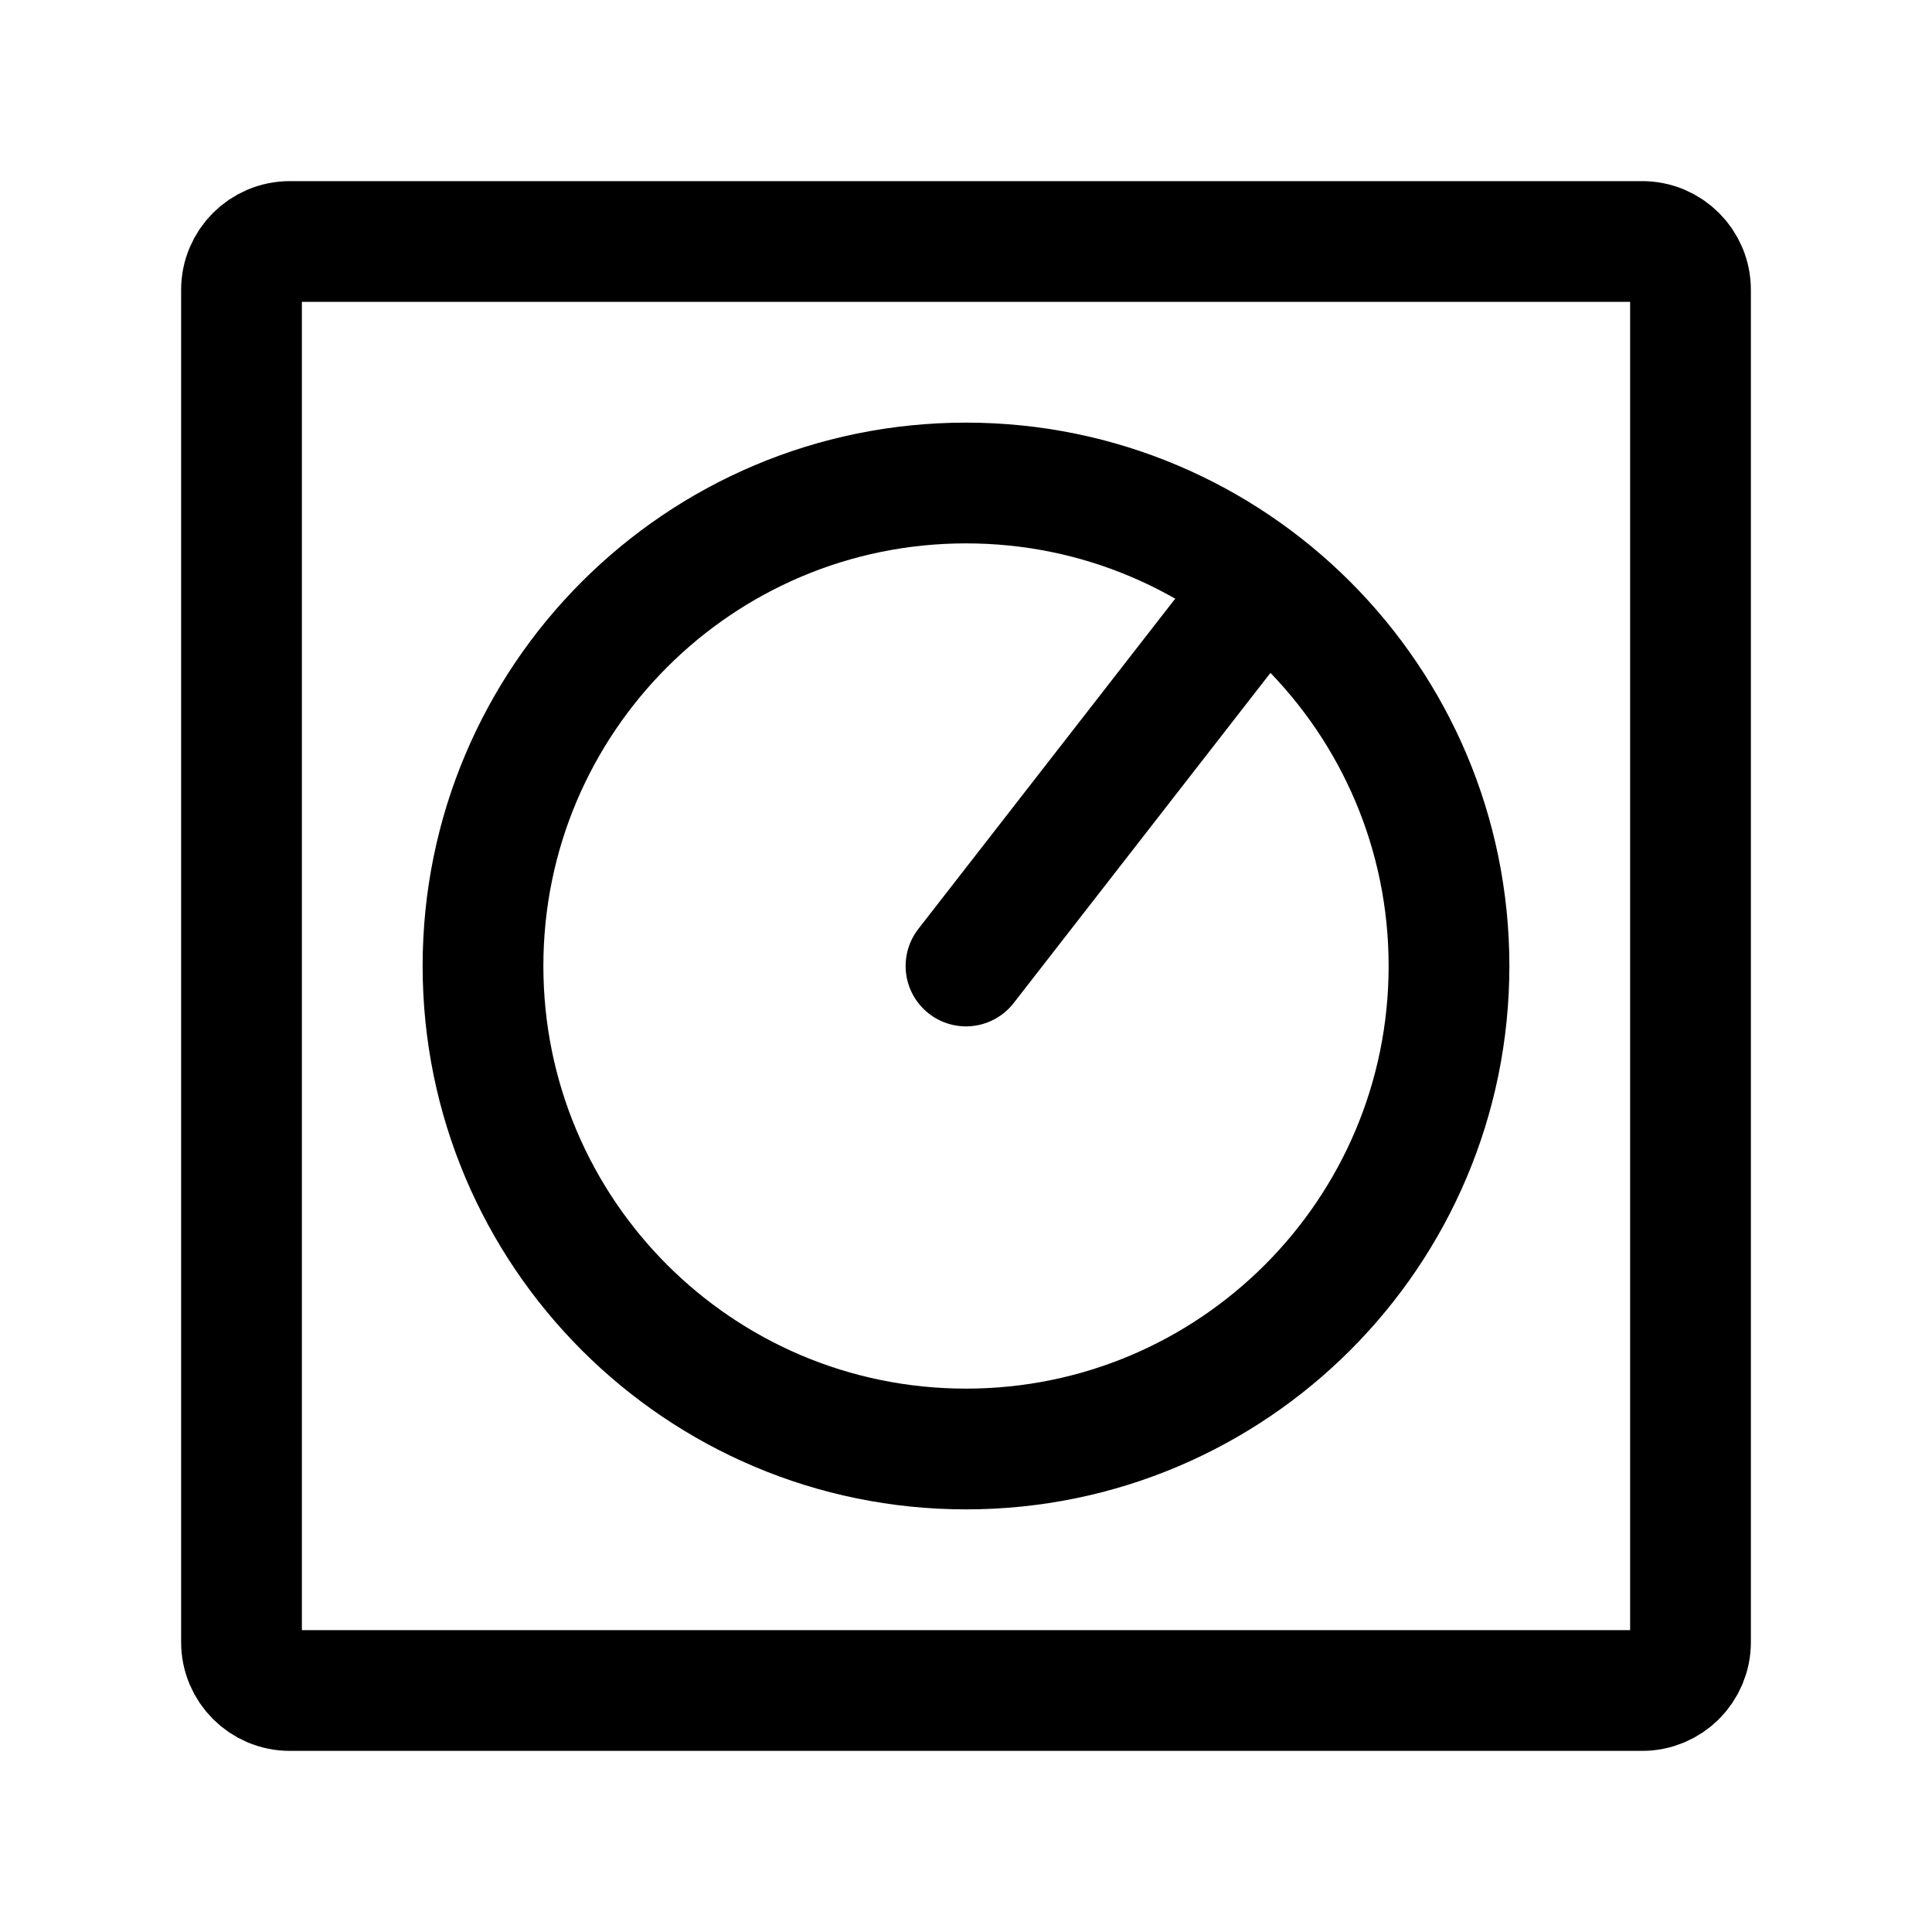
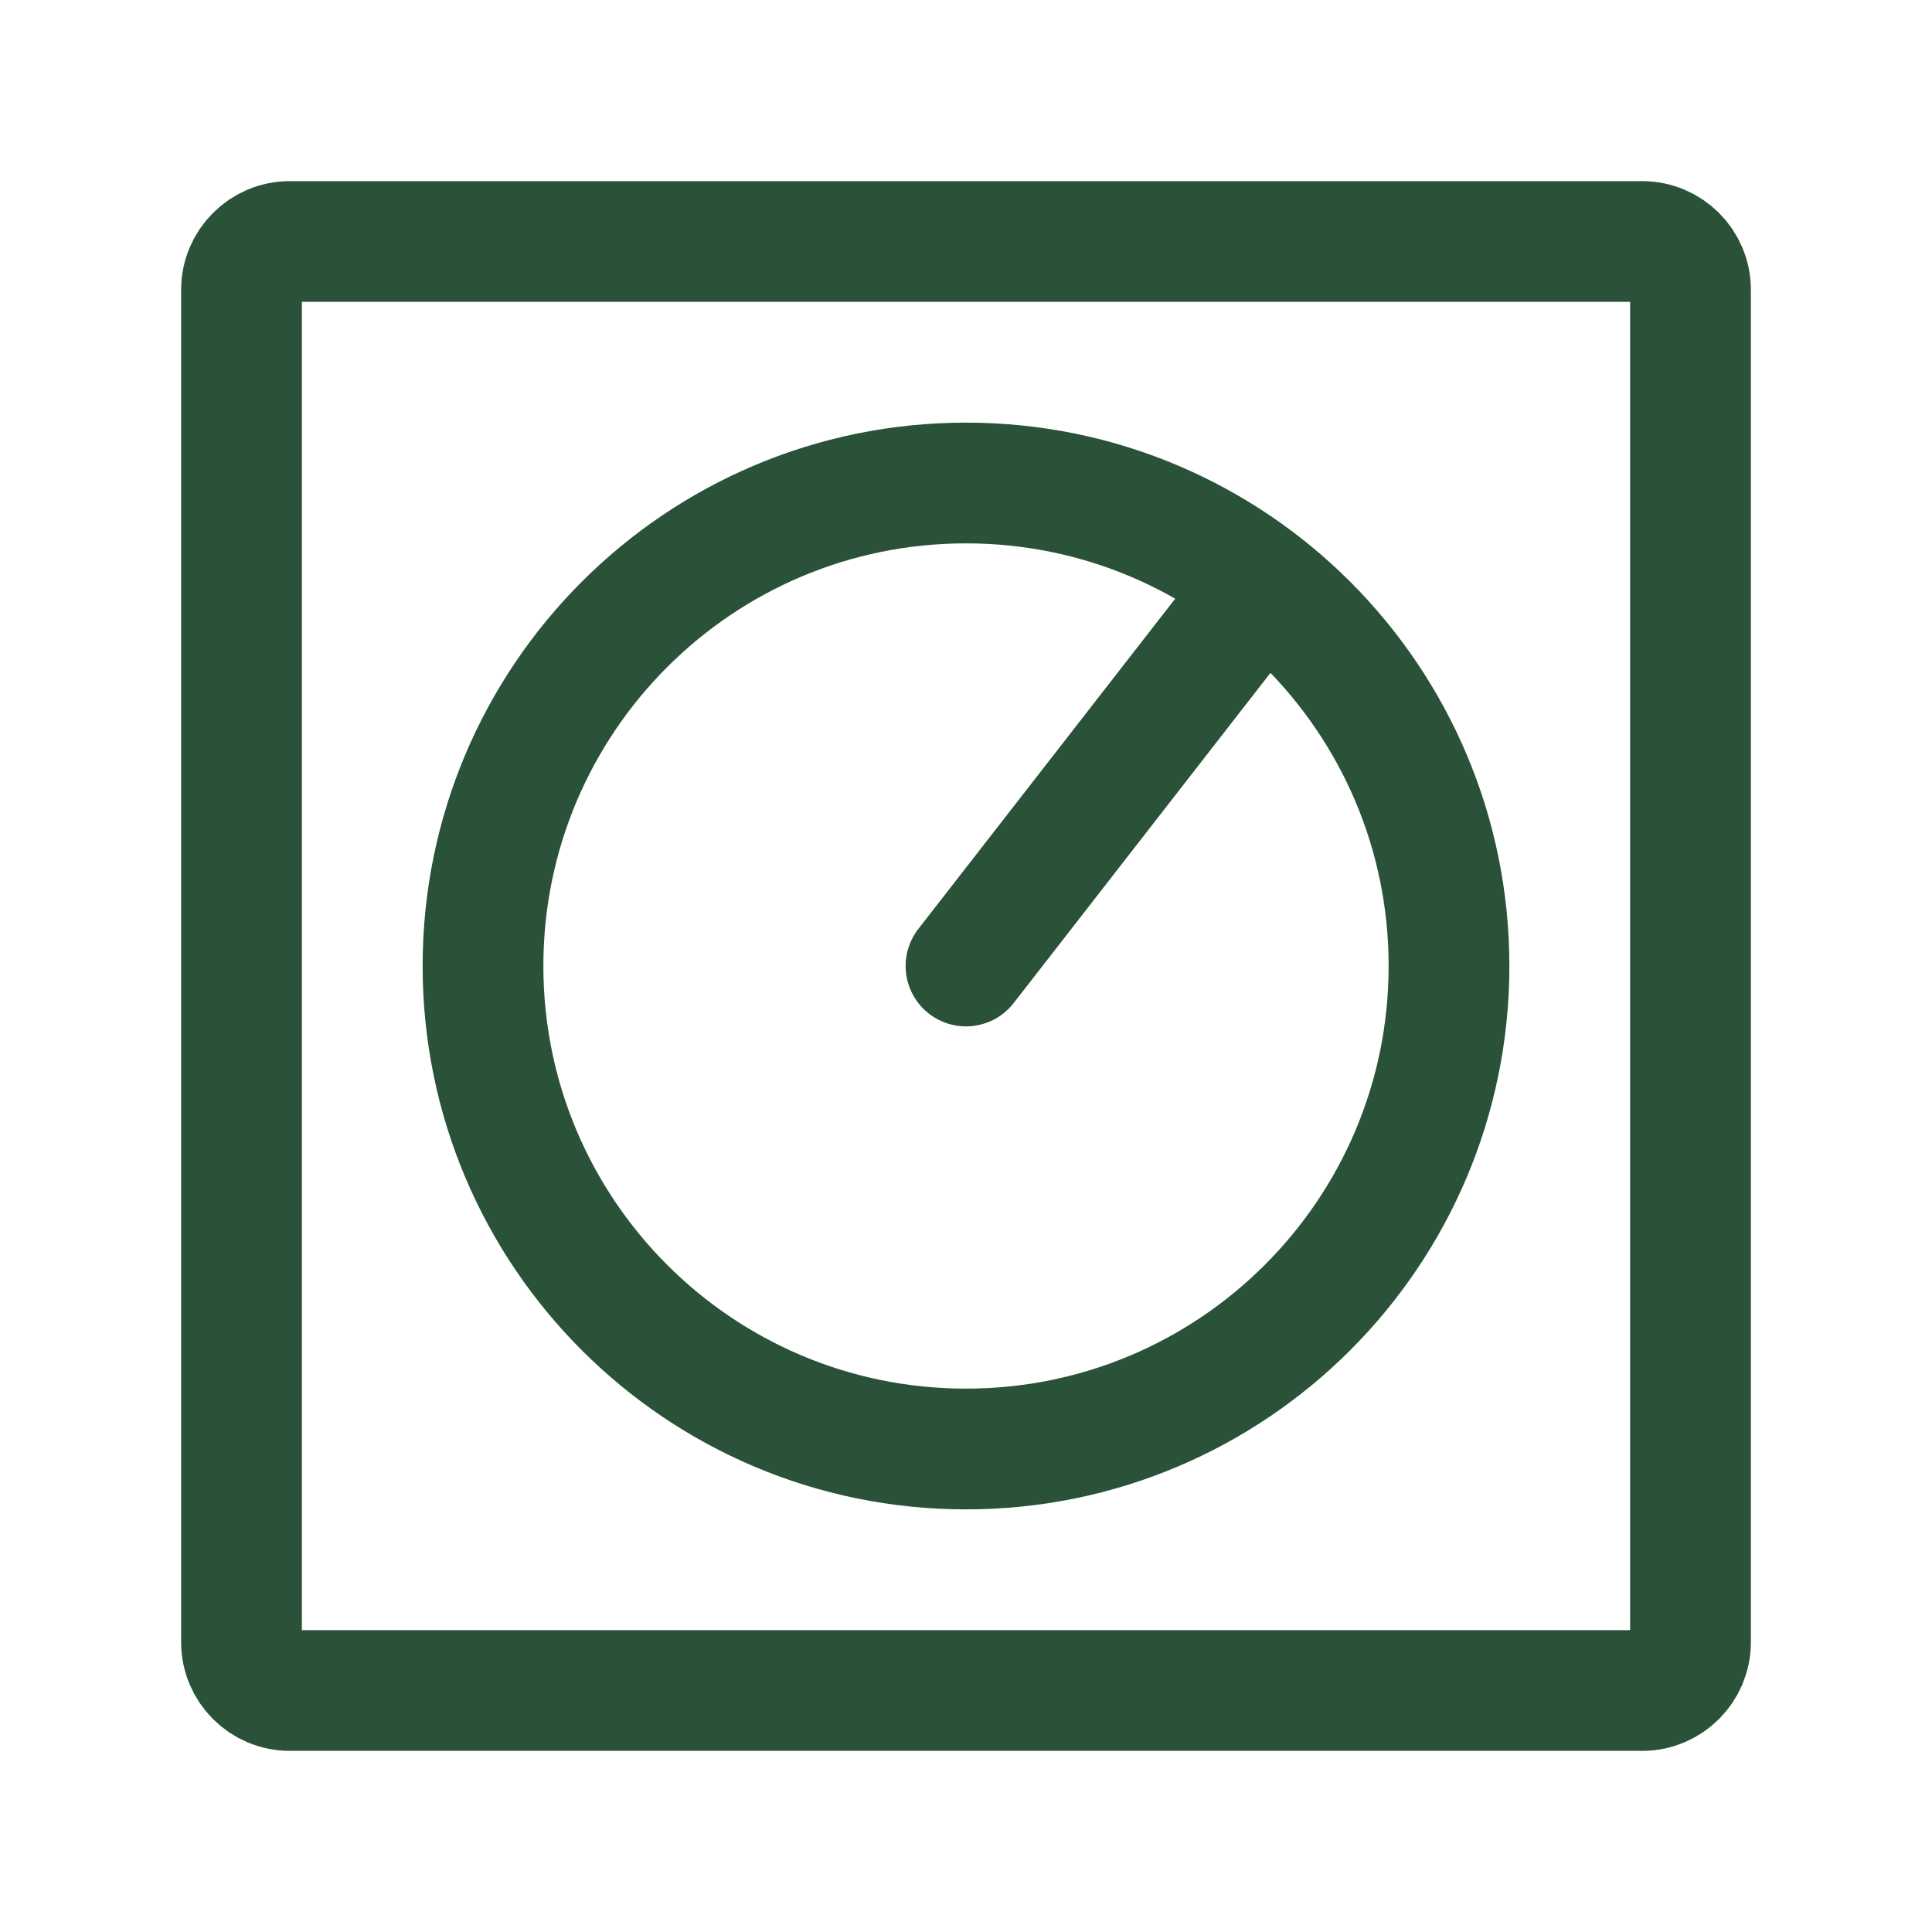
<svg xmlns="http://www.w3.org/2000/svg" width="24px" height="24px" viewBox="0 0 24 24" stroke-width="1.5" fill="none" color="#000000">
-   <path d="M21 3.6V20.4C21 20.731 20.731 21 20.4 21H3.6C3.269 21 3 20.731 3 20.4V3.6C3 3.269 3.269 3 3.6 3H20.4C20.731 3 21 3.269 21 3.6Z" stroke="#000000" stroke-width="1.5" stroke-linecap="round" stroke-linejoin="round" />
-   <path d="M12 18C15.314 18 18 15.314 18 12C18 8.686 15.314 6 12 6C8.686 6 6 8.686 6 12C6 15.314 8.686 18 12 18Z" stroke="#000000" stroke-width="1.5" stroke-linecap="round" stroke-linejoin="round" />
-   <path d="M15.5 7.5L12 12" stroke="#000000" stroke-width="1.5" stroke-linecap="round" stroke-linejoin="round" />
+   <path d="M21 3.6V20.4C21 20.731 20.731 21 20.4 21H3.6C3.269 21 3 20.731 3 20.4V3.6C3 3.269 3.269 3 3.6 3H20.4C20.731 3 21 3.269 21 3.6Z" stroke="#2a5238" stroke-width="1.5" stroke-linecap="round" stroke-linejoin="round" />
+   <path d="M12 18C15.314 18 18 15.314 18 12C18 8.686 15.314 6 12 6C8.686 6 6 8.686 6 12C6 15.314 8.686 18 12 18Z" stroke="#2a5238" stroke-width="1.5" stroke-linecap="round" stroke-linejoin="round" />
+   <path d="M15.5 7.5L12 12" stroke="#2a5238" stroke-width="1.5" stroke-linecap="round" stroke-linejoin="round" />
</svg>
